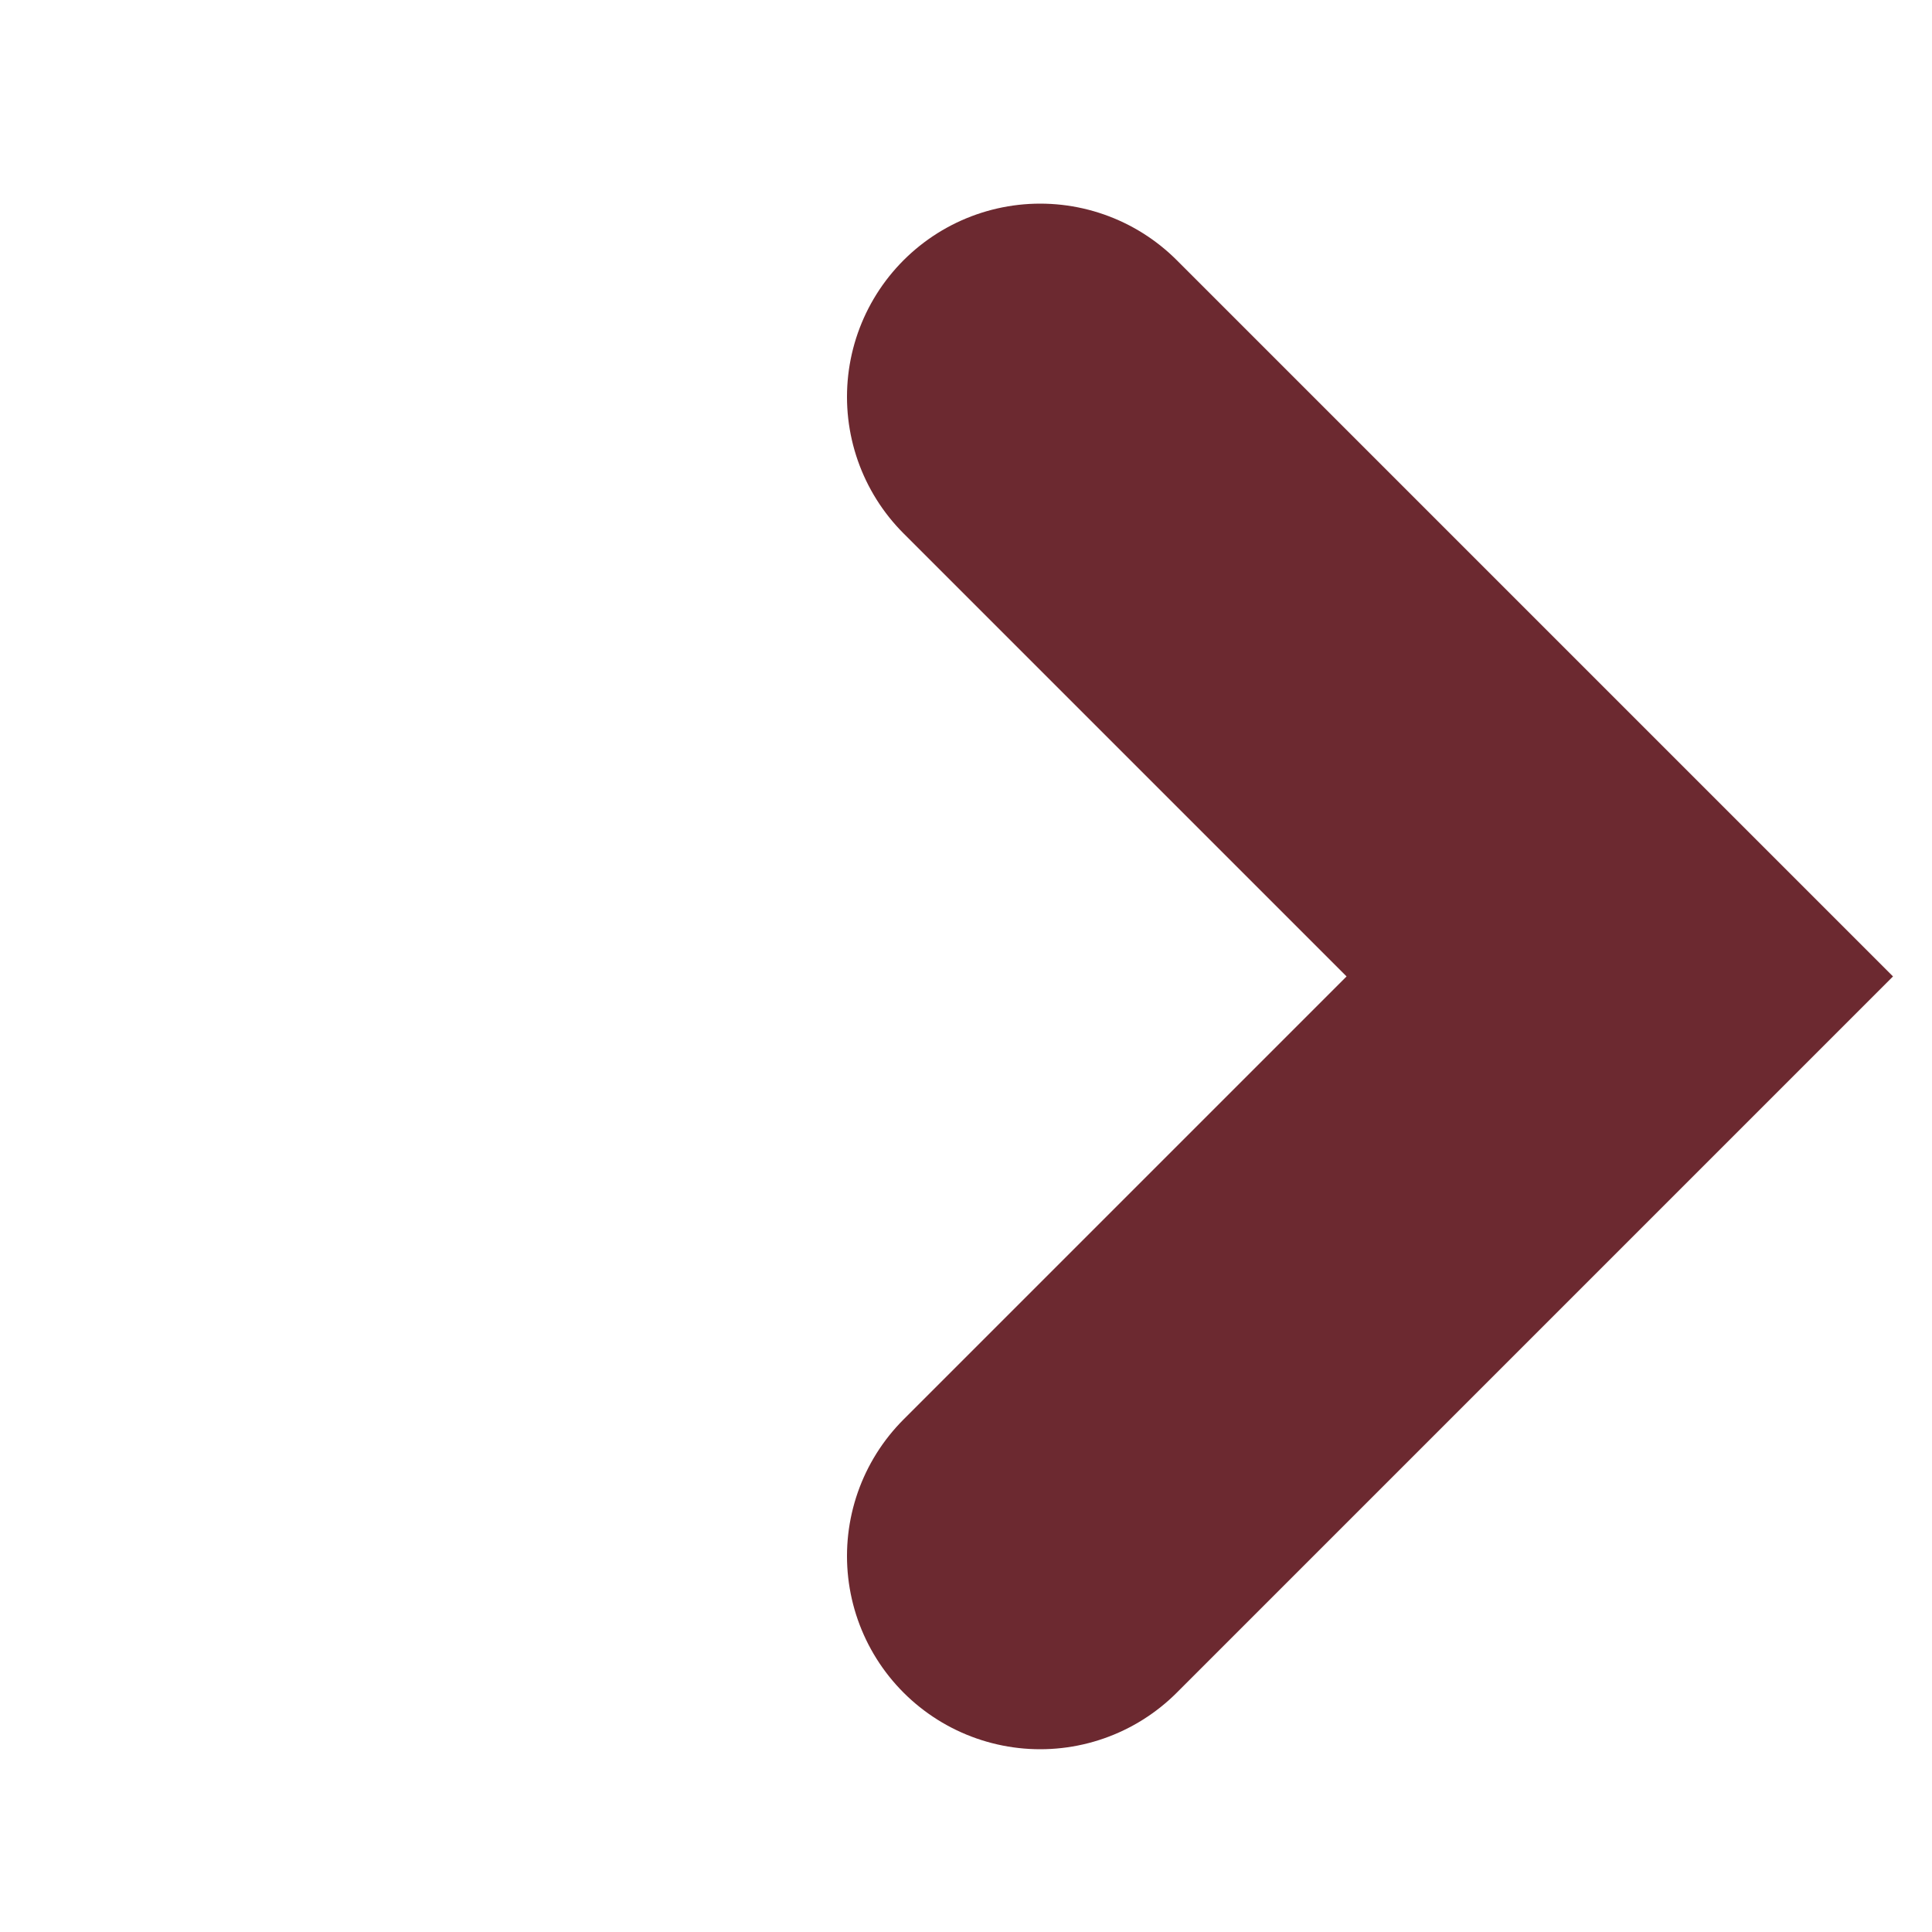
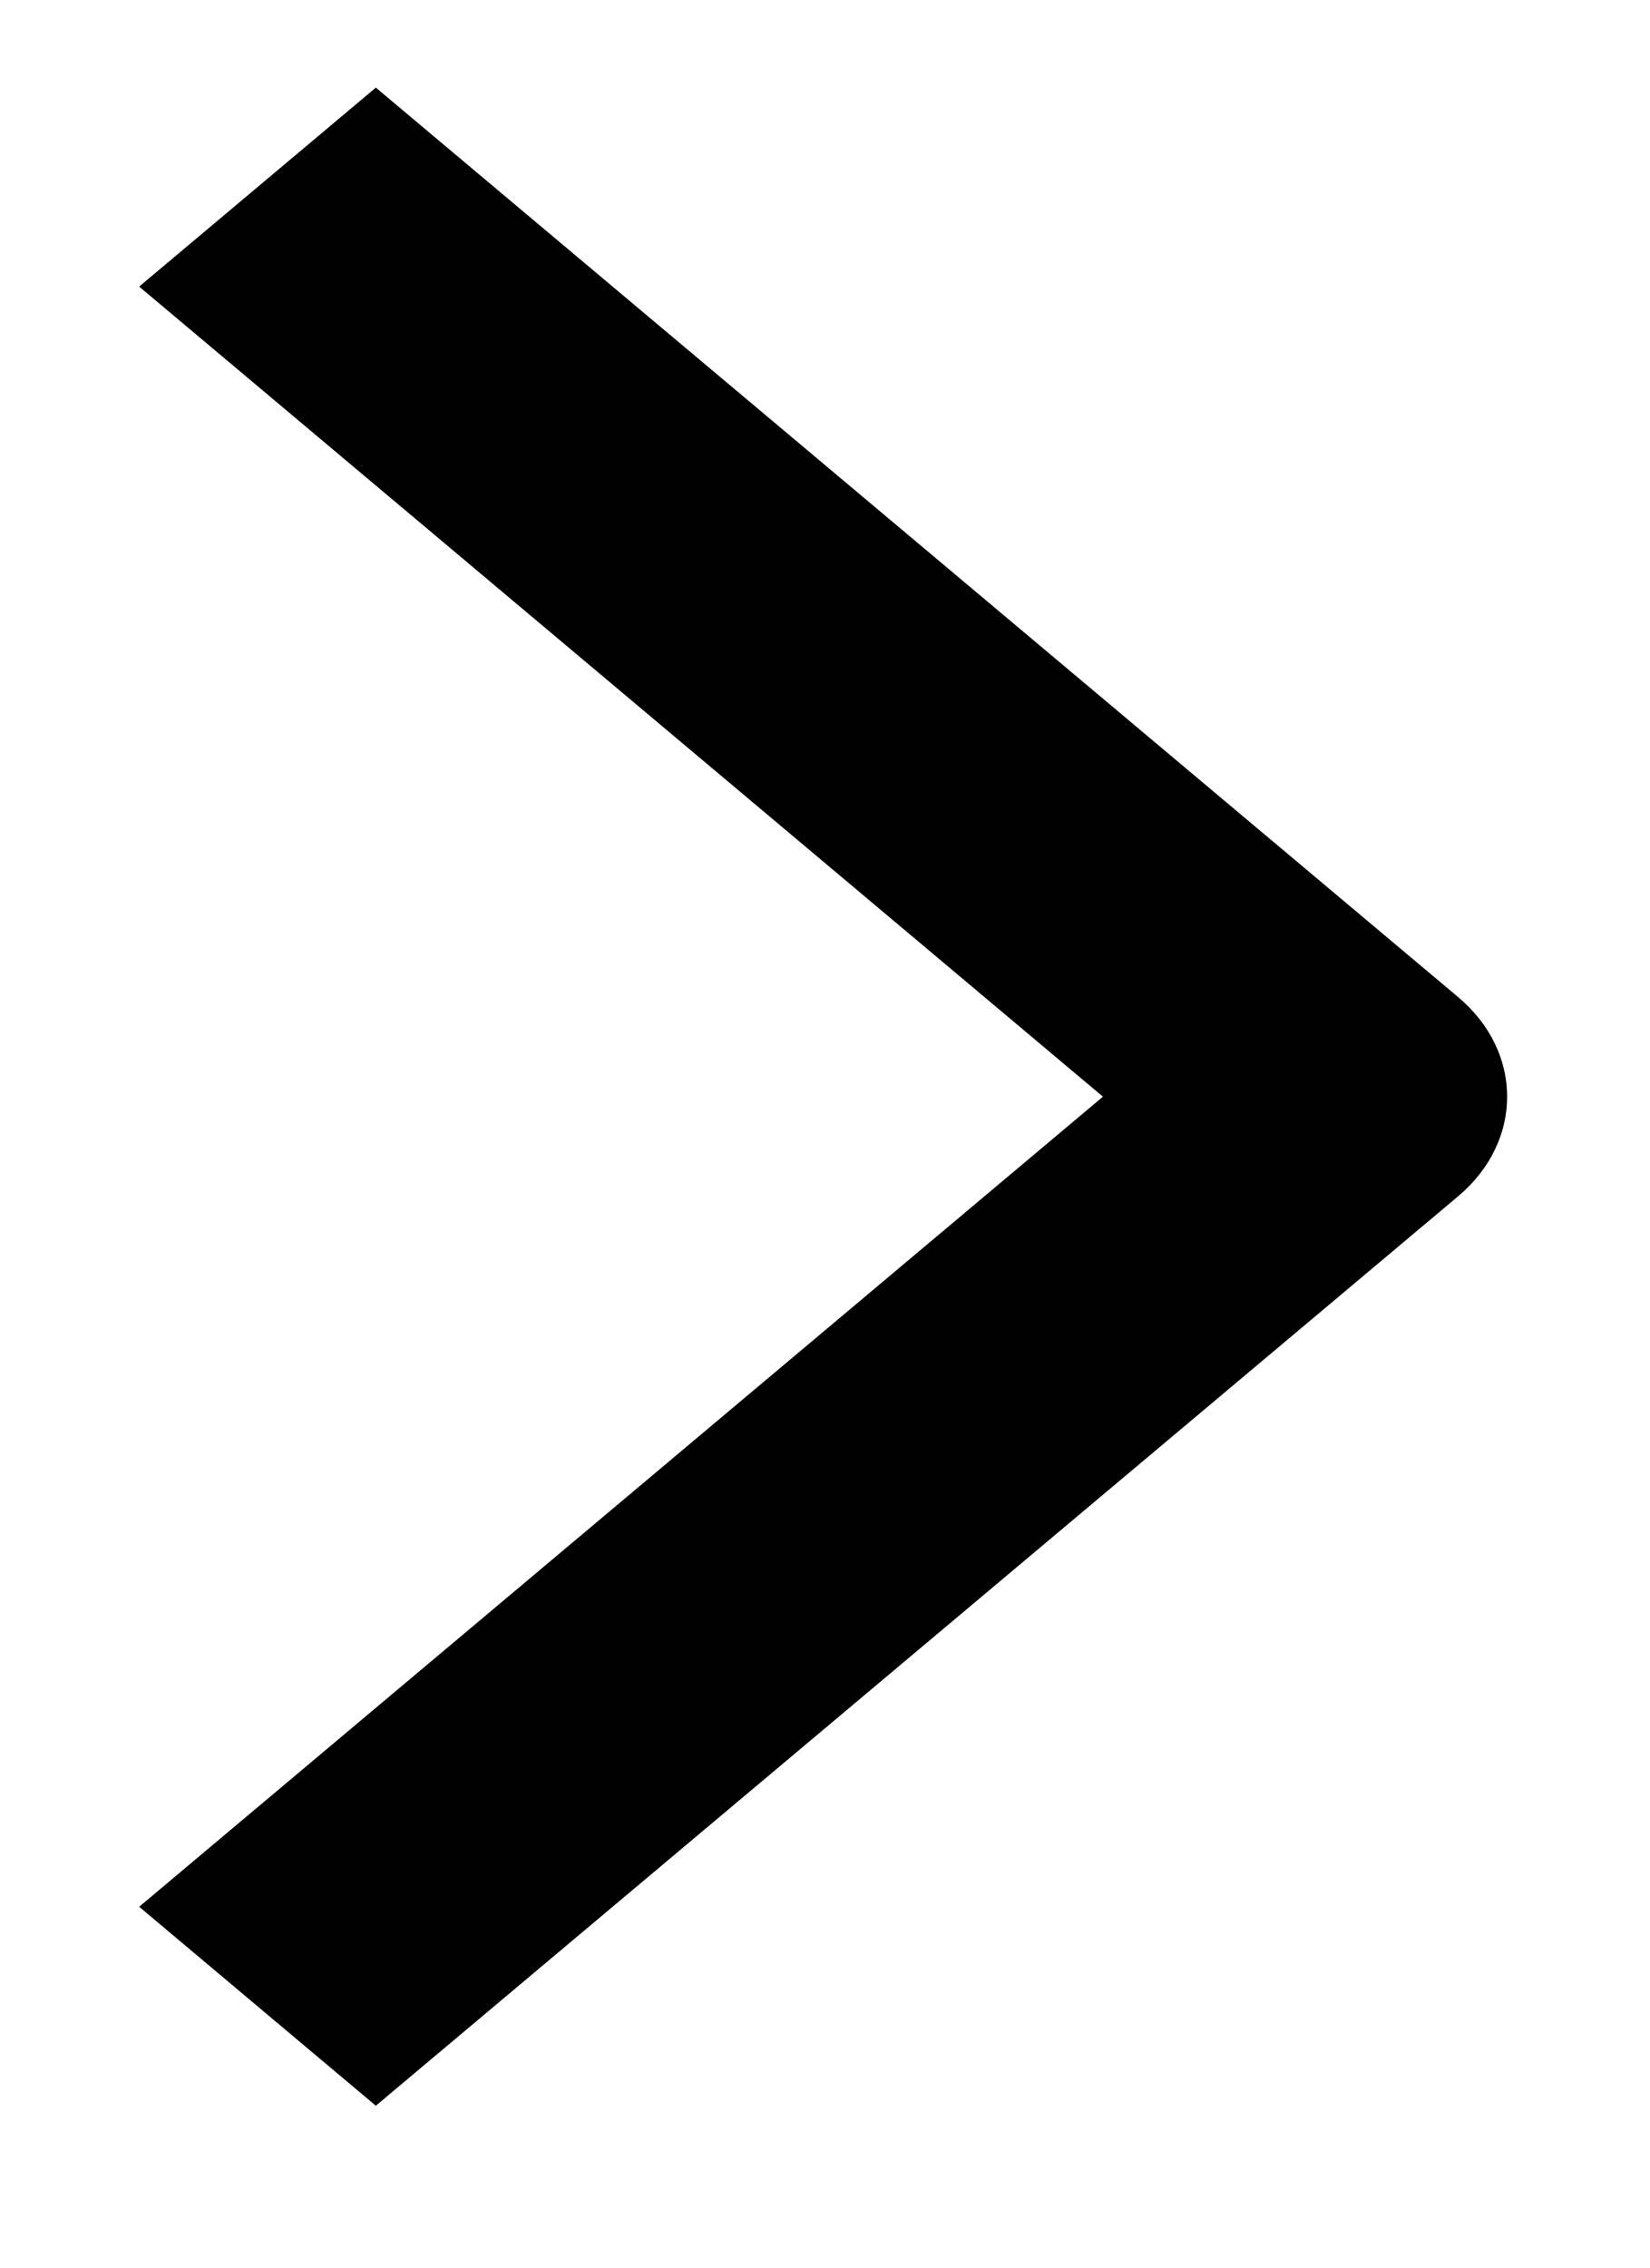
- <svg xmlns="http://www.w3.org/2000/svg" width="10" height="10" viewBox="0 0 10 10" fill="none">
-   <path d="M5.384 8.054L8.384 5.054L5.384 2.054" stroke="#6C2930" stroke-width="2" stroke-linecap="round" />
+ <svg xmlns="http://www.w3.org/2000/svg" width="8" height="11" viewBox="0 0 8 11">
+   <path fill-rule="evenodd" clip-rule="evenodd" d="M1.823 0.425L7.073 4.836C7.39 5.103 7.39 5.535 7.073 5.802L1.823 10.213L0.675 9.248L5.35 5.319L0.675 1.39L1.823 0.425Z" />
</svg>
